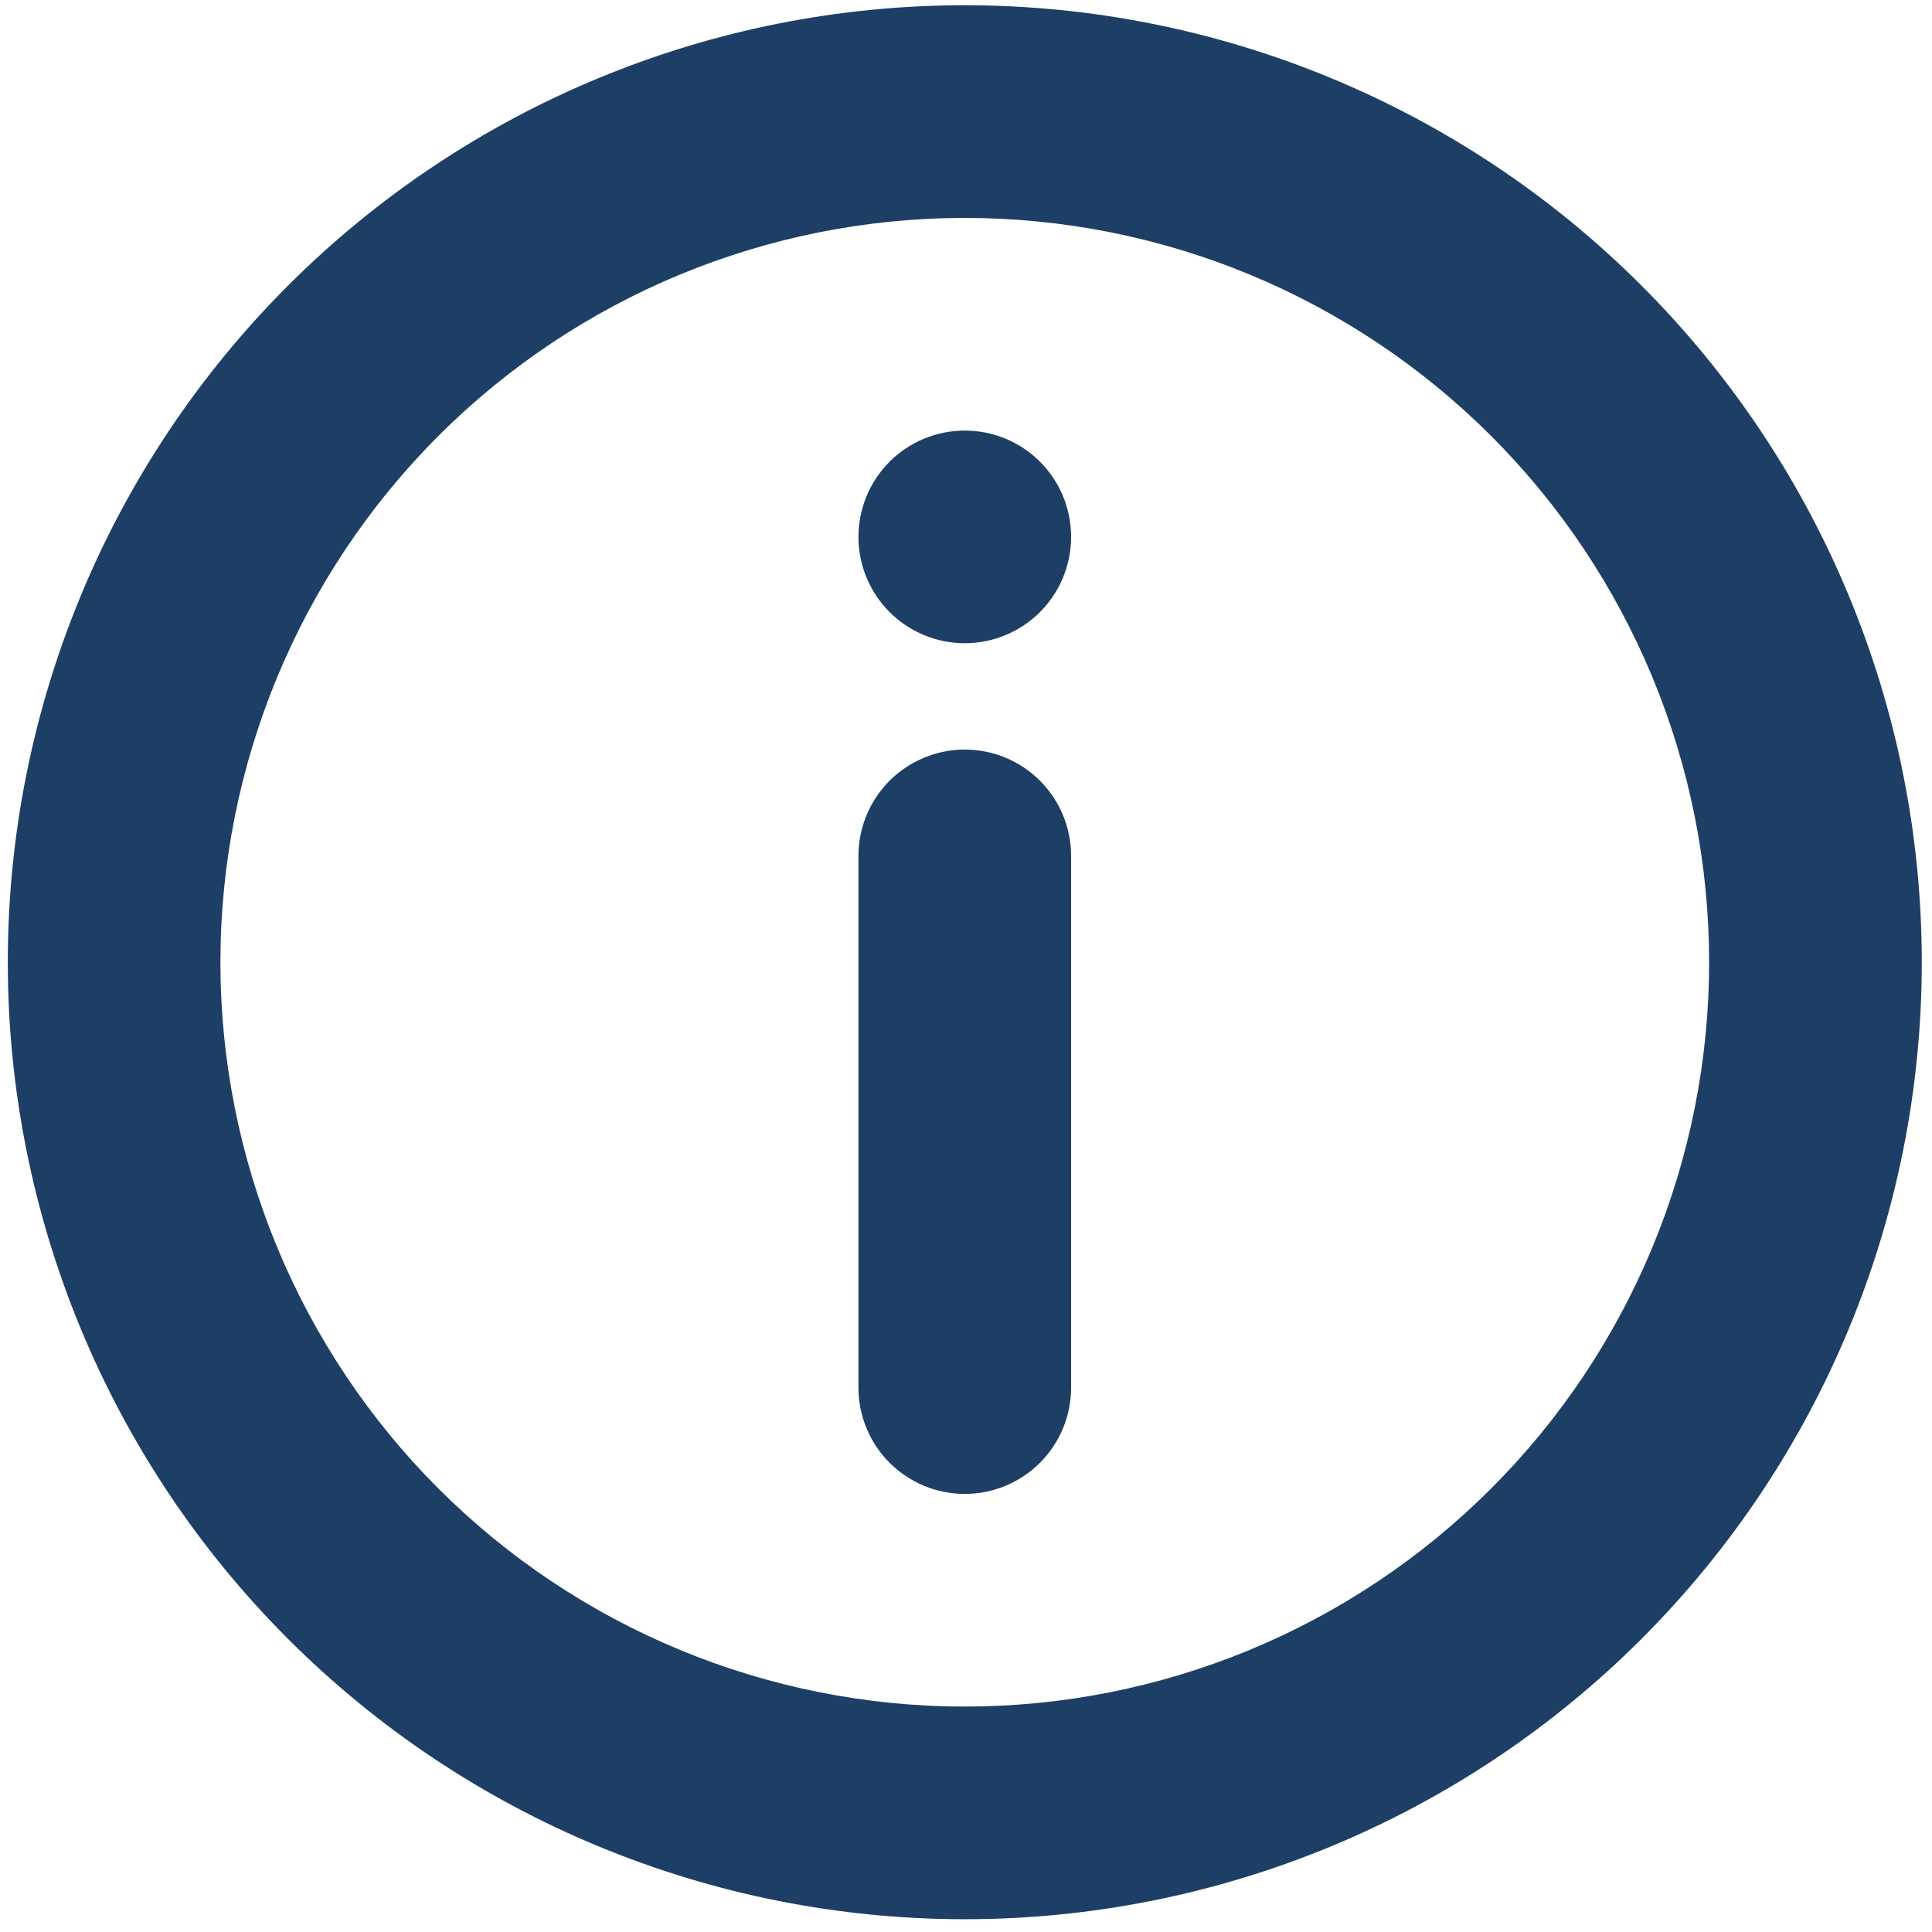
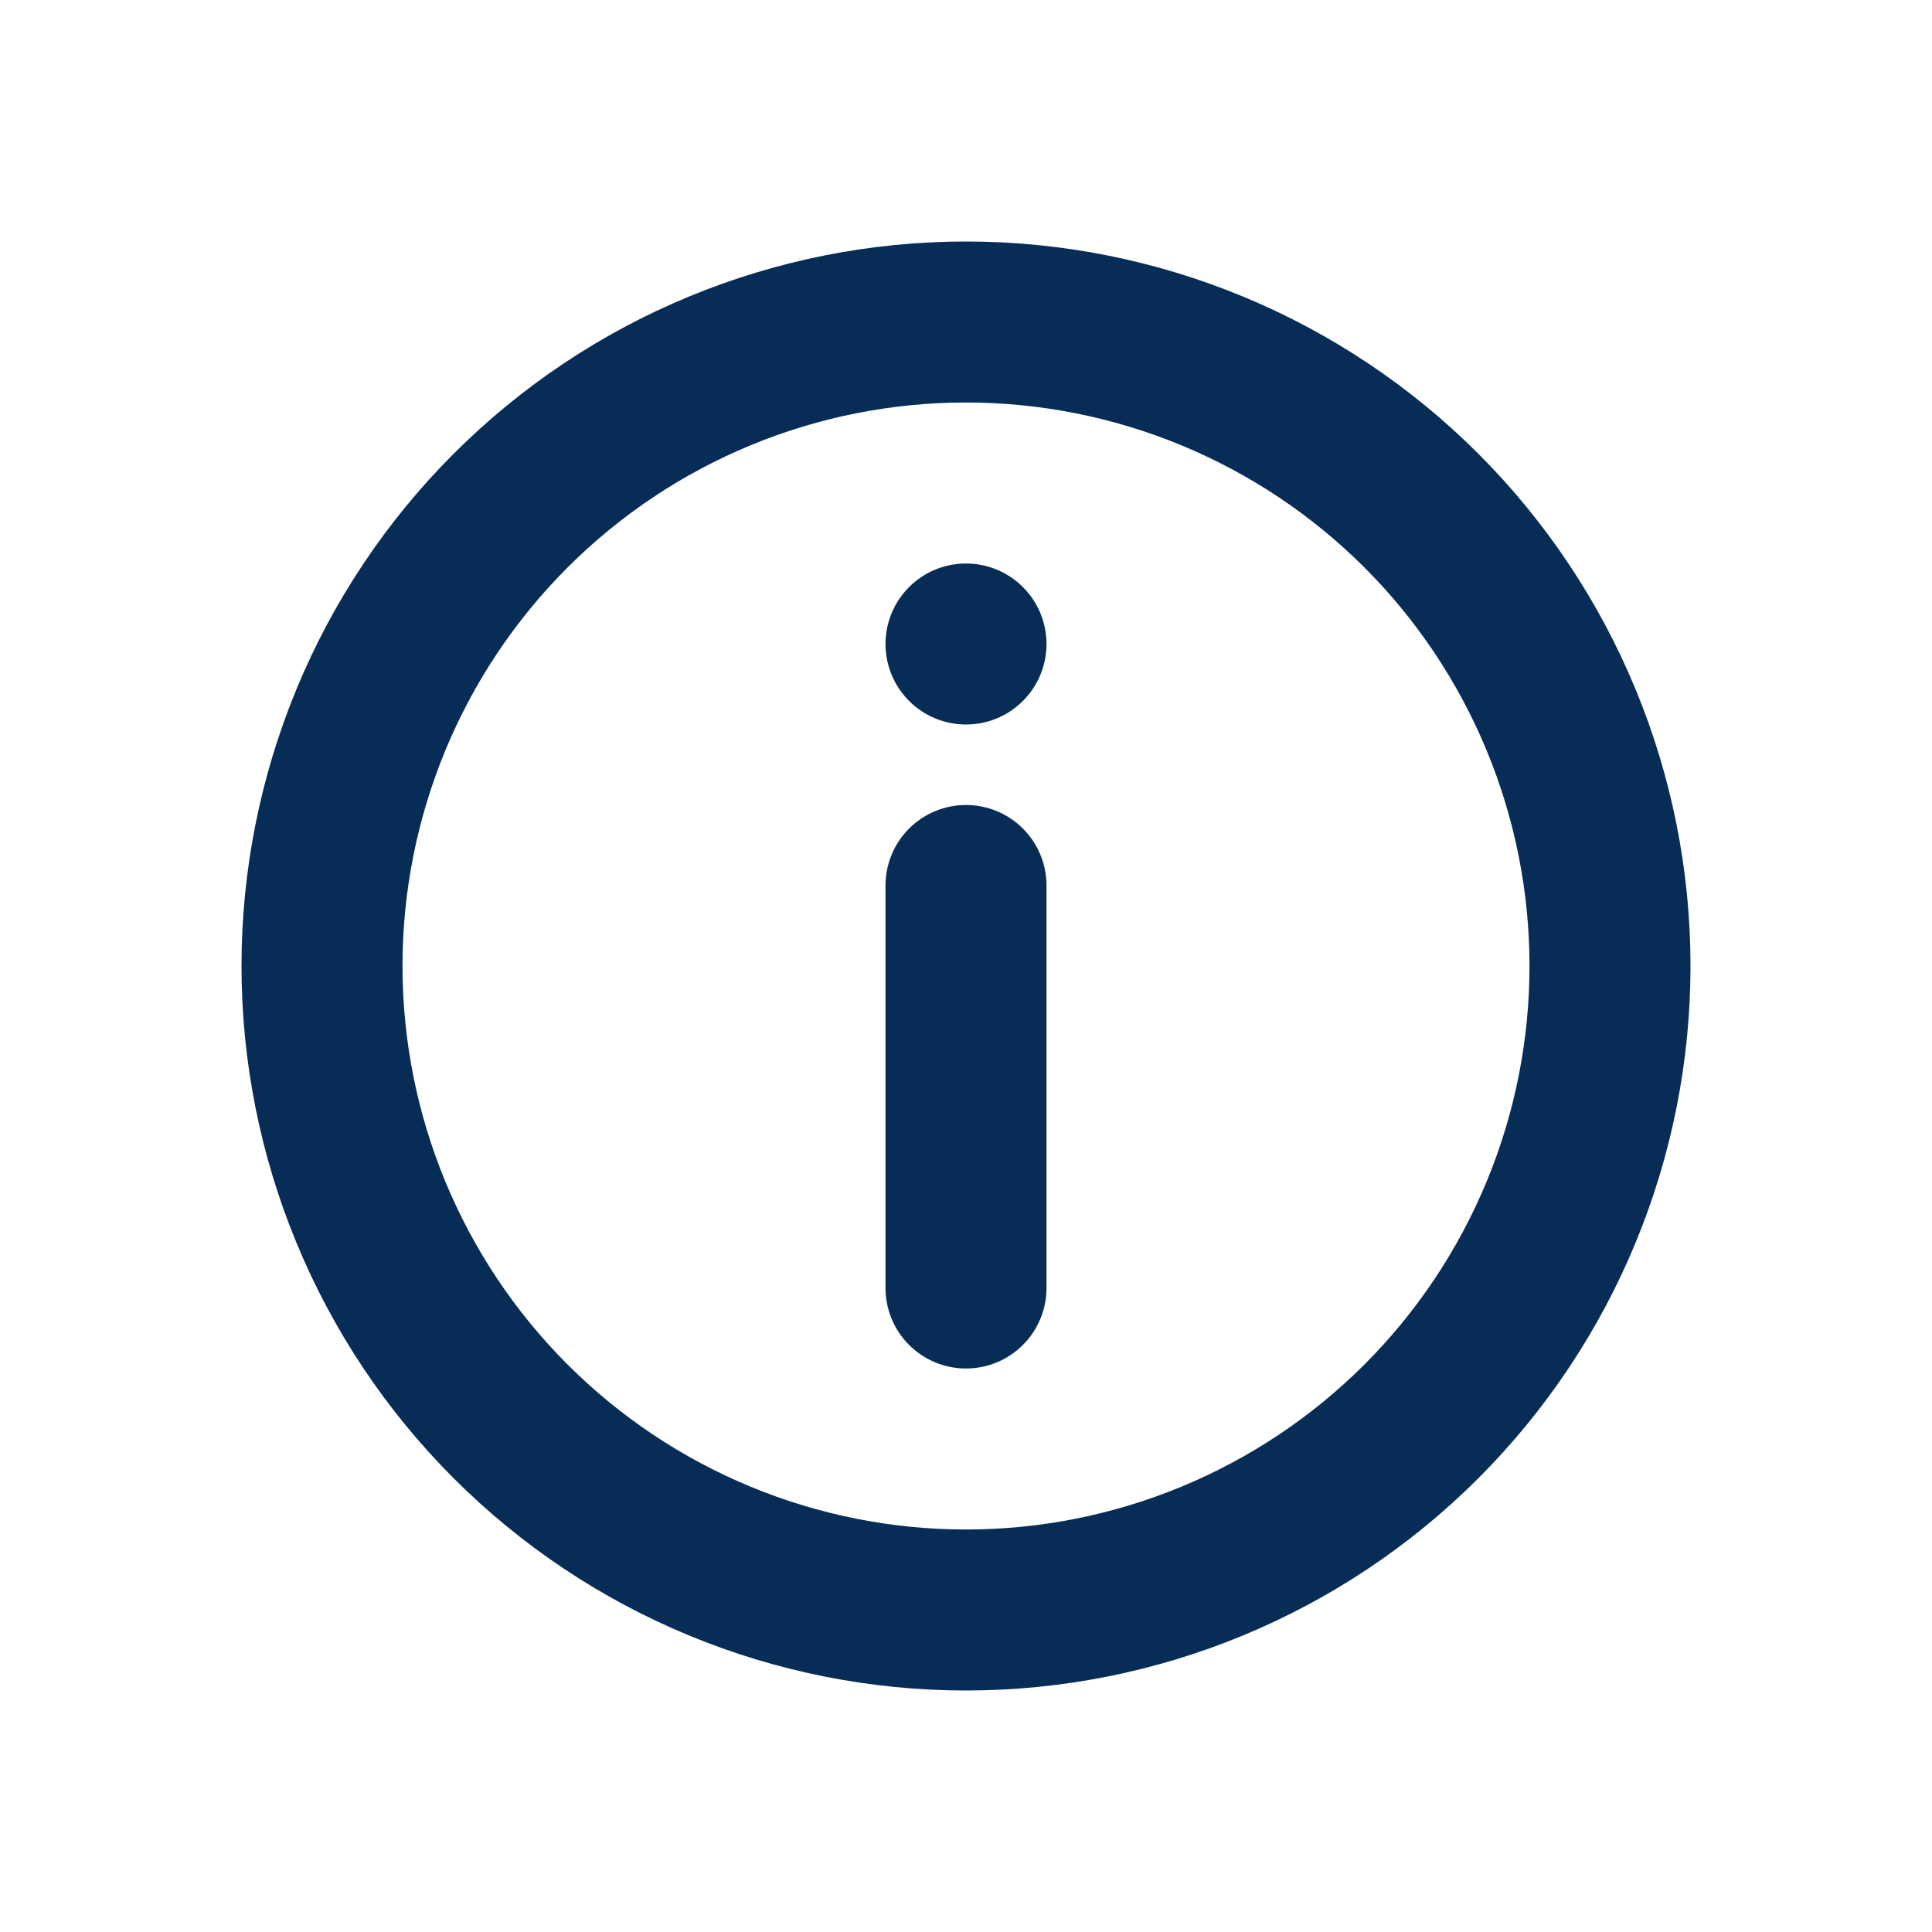
- <svg xmlns="http://www.w3.org/2000/svg" viewBox="0 0 80 80">
-   <path d="M 51.745 68.32 C 48.004 69.868 43.997 70.665 39.95 70.665 C 31.775 70.665 23.937 67.418 18.155 61.639 C 12.376 55.858 9.127 48.018 9.127 39.844 C 9.127 31.669 12.376 23.831 18.155 18.049 C 23.937 12.27 31.775 9.024 39.95 9.024 C 43.997 9.024 48.004 9.819 51.745 11.367 C 55.484 12.918 58.882 15.19 61.742 18.049 C 64.607 20.911 66.875 24.31 68.426 28.048 C 69.974 31.789 70.771 35.797 70.771 39.844 C 70.771 43.891 69.974 47.9 68.426 51.639 C 66.875 55.378 64.607 58.776 61.742 61.639 C 58.882 64.501 55.484 66.771 51.745 68.32 Z M 24.786 76.454 C 29.593 78.446 34.745 79.471 39.95 79.471 C 50.459 79.471 60.538 75.297 67.969 67.865 C 75.403 60.432 79.577 50.355 79.577 39.844 C 79.577 29.336 75.403 19.255 67.969 11.824 C 60.538 4.391 50.459 0.217 39.95 0.217 C 34.745 0.217 29.593 1.242 24.786 3.234 C 19.976 5.225 15.608 8.145 11.928 11.824 C 8.249 15.504 5.329 19.872 3.34 24.68 C 1.348 29.487 0.323 34.639 0.323 39.844 C 0.323 45.048 1.348 50.2 3.34 55.009 C 5.329 59.818 8.249 64.186 11.928 67.865 C 15.608 71.546 19.976 74.464 24.786 76.454 Z M 39.95 31.038 C 41.118 31.038 42.238 31.503 43.063 32.328 C 43.889 33.154 44.352 34.274 44.352 35.442 L 44.352 57.456 C 44.352 58.625 43.889 59.744 43.063 60.57 C 42.238 61.395 41.118 61.86 39.95 61.86 C 38.781 61.86 37.663 61.395 36.836 60.57 C 36.011 59.744 35.546 58.625 35.546 57.456 L 35.546 35.442 C 35.546 34.274 36.011 33.154 36.836 32.328 C 37.663 31.503 38.781 31.038 39.95 31.038 Z M 39.95 17.829 C 41.118 17.829 42.238 18.292 43.063 19.118 C 43.889 19.944 44.352 21.063 44.352 22.231 C 44.352 23.4 43.889 24.519 43.063 25.345 C 42.238 26.17 41.118 26.635 39.95 26.635 C 38.781 26.635 37.663 26.17 36.836 25.345 C 36.011 24.519 35.546 23.4 35.546 22.231 C 35.546 21.063 36.011 19.944 36.836 19.118 C 37.663 18.292 38.781 17.829 39.95 17.829 Z" fill="#1D3F66" />
+ <svg xmlns="http://www.w3.org/2000/svg" width="24" height="24" viewBox="0 0 24 24" fill="none">
+   <path fill-rule="evenodd" clip-rule="evenodd" d="M14.679 18.467C13.829 18.819 12.919 19 12 19C10.143 19 8.363 18.262 7.05 16.95C5.737 15.637 5 13.857 5 12C5 10.143 5.737 8.363 7.05 7.05C8.363 5.737 10.143 5 12 5C12.919 5 13.829 5.181 14.679 5.533C15.528 5.885 16.3 6.4 16.95 7.05C17.6 7.7 18.115 8.472 18.467 9.321C18.819 10.171 19 11.081 19 12C19 12.919 18.819 13.829 18.467 14.679C18.115 15.528 17.6 16.3 16.95 16.95C16.3 17.6 15.528 18.115 14.679 18.467ZM8.556 20.315C9.648 20.767 10.818 21 12 21C14.387 21 16.676 20.052 18.364 18.364C20.052 16.676 21 14.387 21 12C21 9.613 20.052 7.324 18.364 5.636C16.676 3.948 14.387 3 12 3C10.818 3 9.648 3.233 8.556 3.685C7.464 4.137 6.472 4.8 5.636 5.636C4.8 6.472 4.137 7.464 3.685 8.556C3.233 9.648 3 10.818 3 12C3 13.182 3.233 14.352 3.685 15.444C4.137 16.536 4.8 17.528 5.636 18.364C6.472 19.2 7.464 19.863 8.556 20.315ZM12 10C12.265 10 12.52 10.105 12.707 10.293C12.895 10.48 13 10.735 13 11L13 16C13 16.265 12.895 16.52 12.707 16.707C12.52 16.895 12.265 17 12 17C11.735 17 11.48 16.895 11.293 16.707C11.105 16.52 11 16.265 11 16L11 11C11 10.735 11.105 10.48 11.293 10.293C11.48 10.105 11.735 10 12 10ZM12 7C12.265 7 12.52 7.105 12.707 7.293C12.895 7.48 13 7.735 13 8C13 8.265 12.895 8.52 12.707 8.707C12.52 8.895 12.265 9 12 9C11.735 9 11.48 8.895 11.293 8.707C11.105 8.52 11 8.265 11 8C11 7.735 11.105 7.48 11.293 7.293C11.48 7.105 11.735 7 12 7Z" fill="#072D57" />
</svg>
